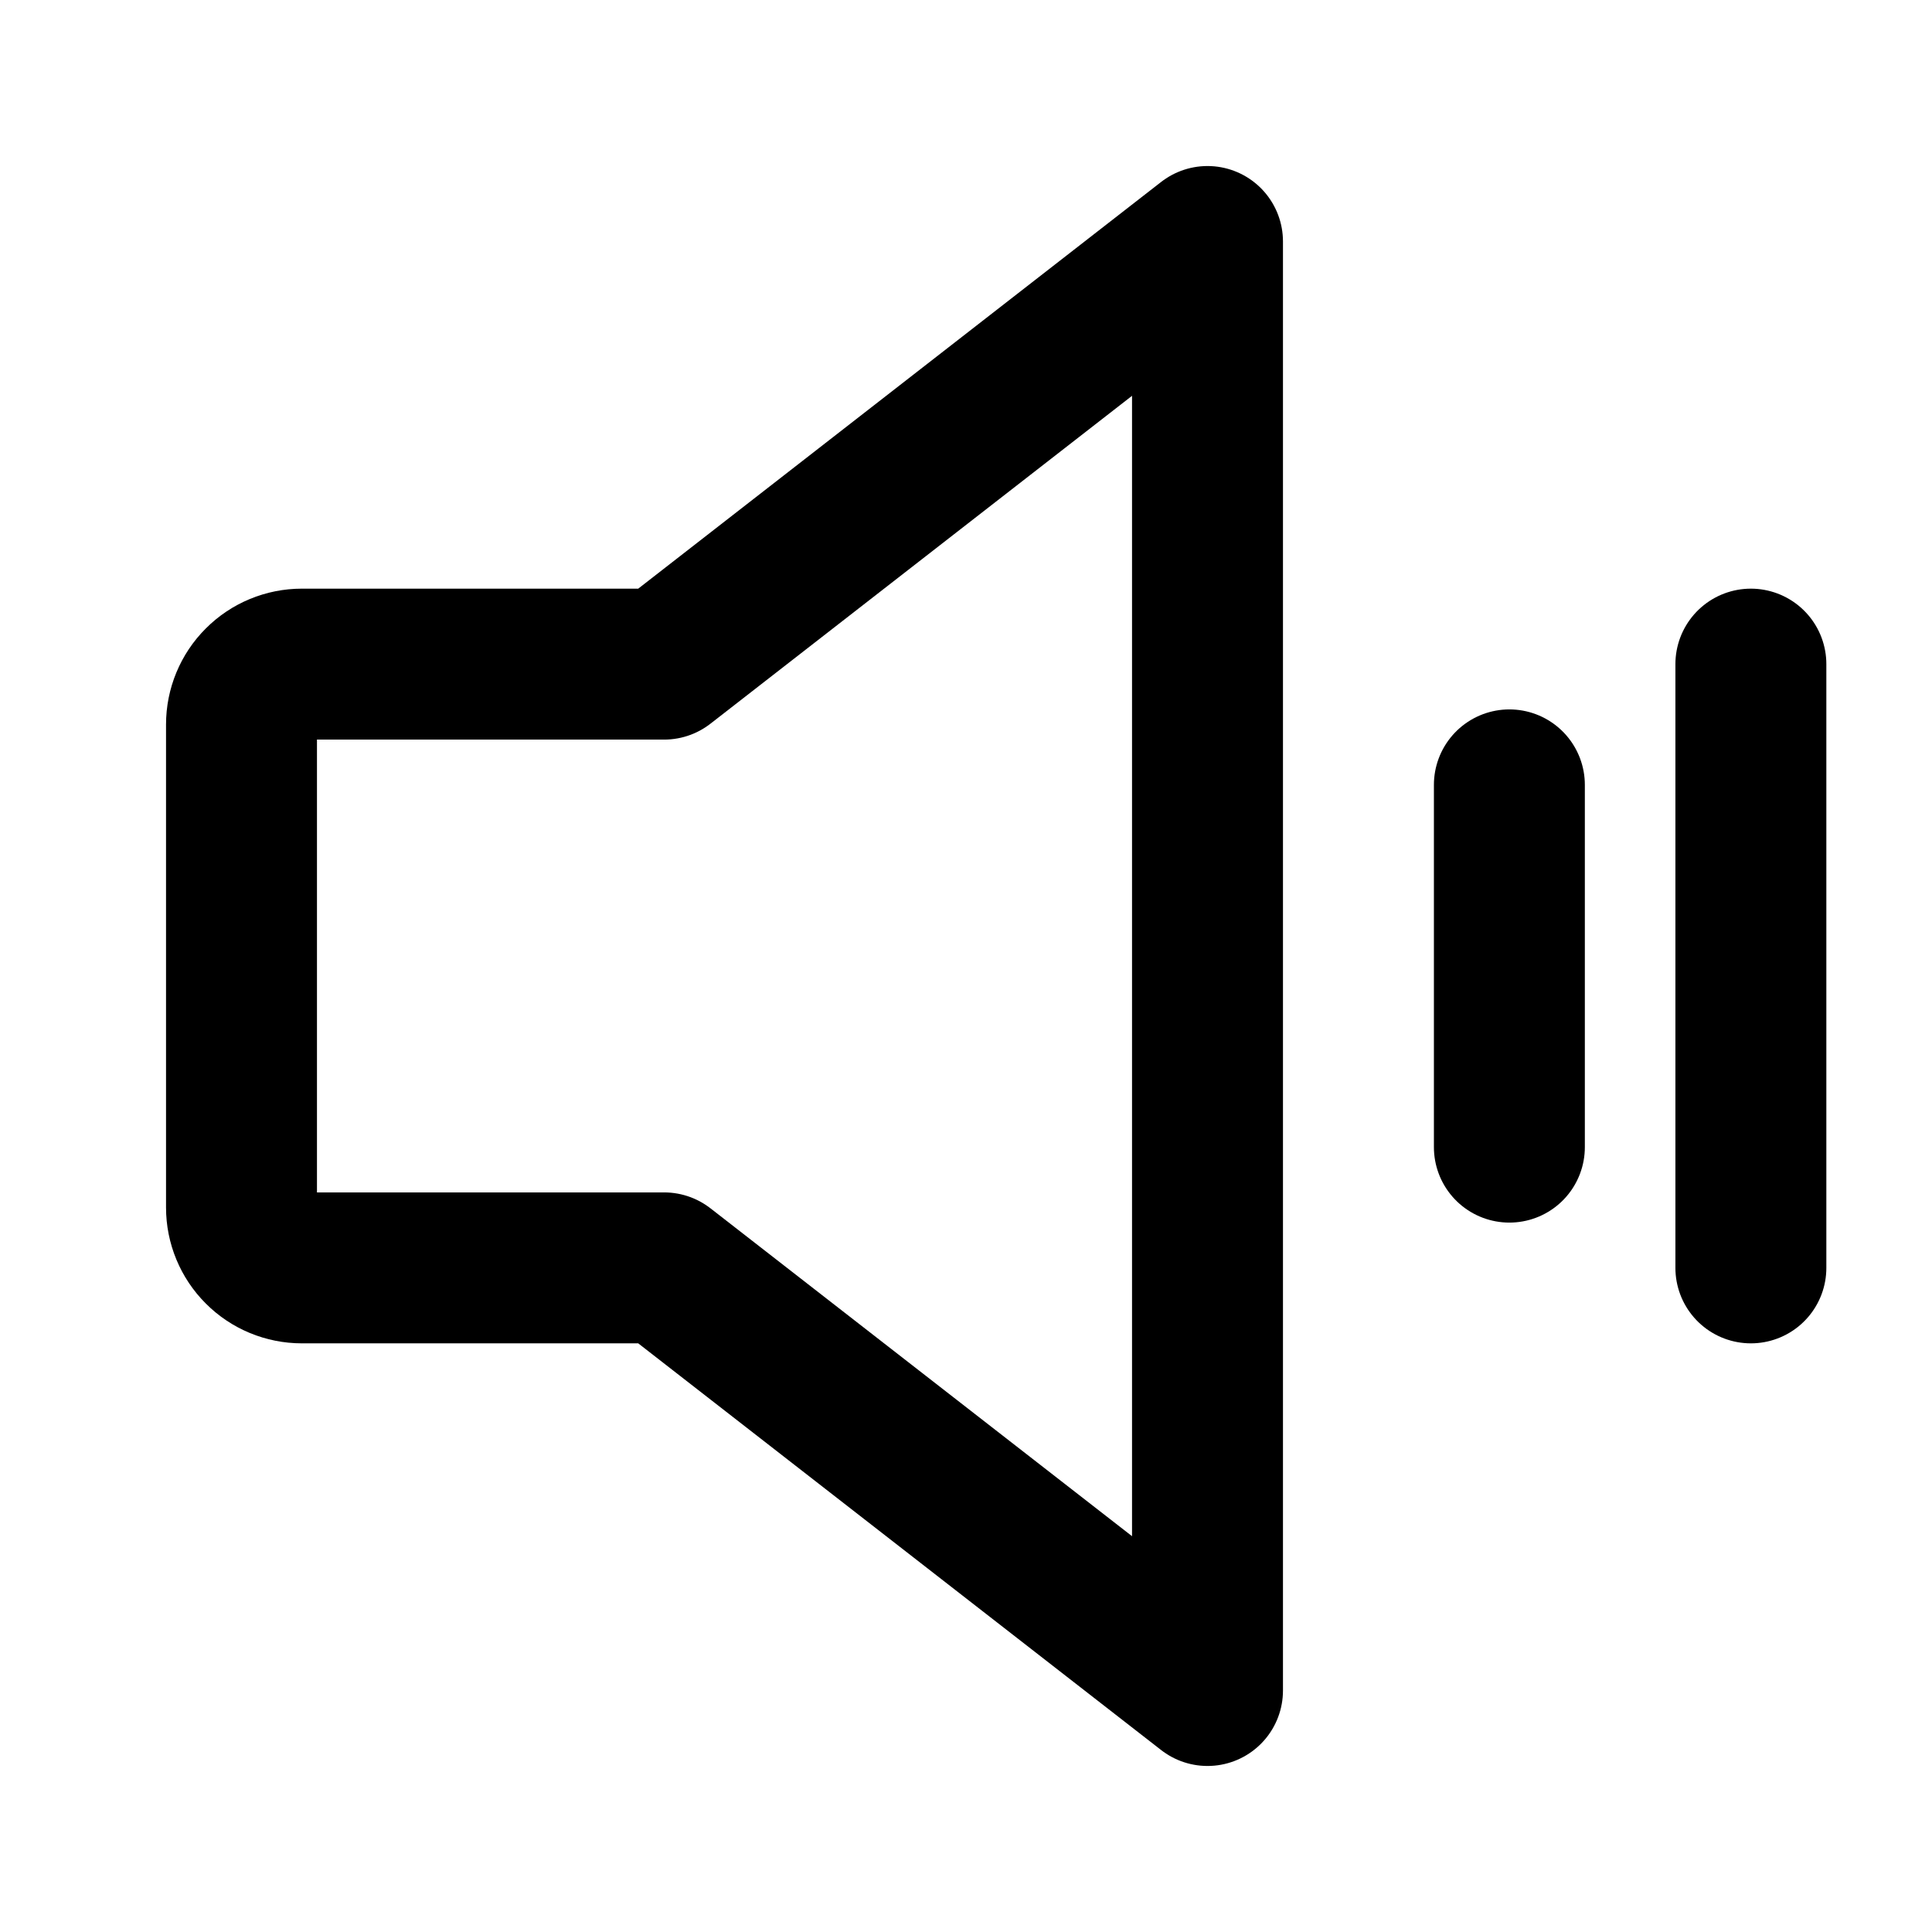
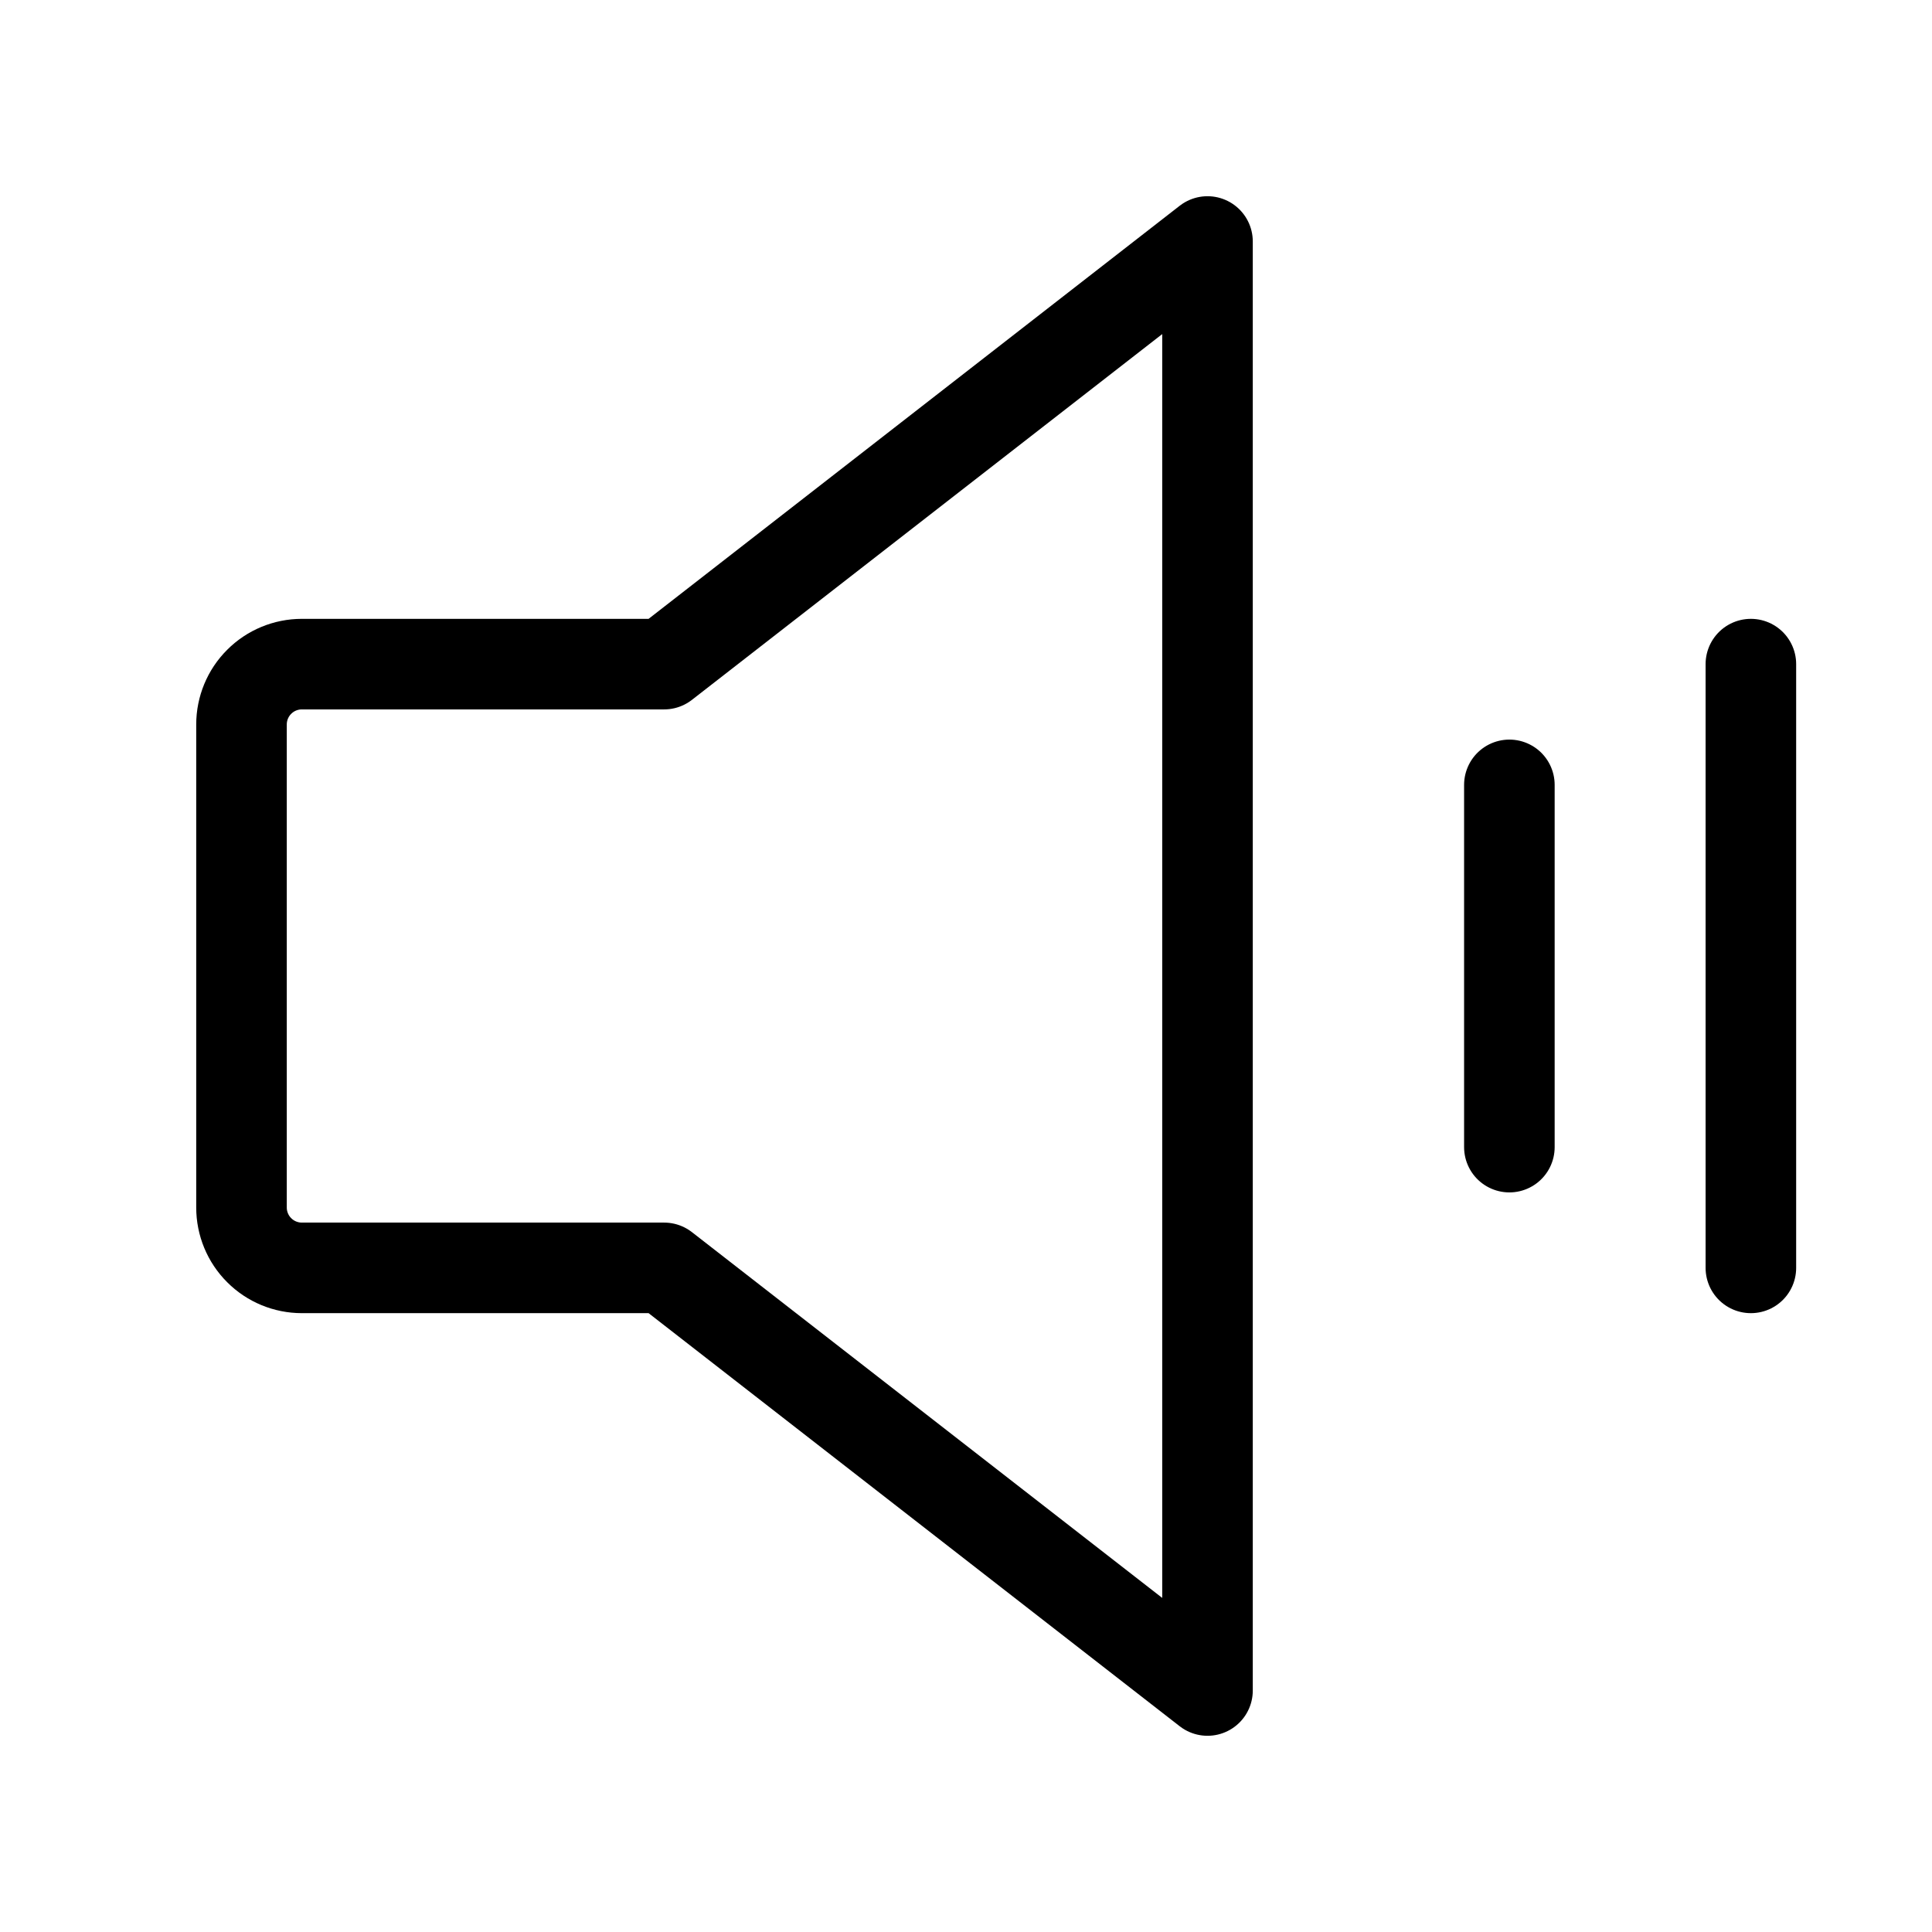
<svg xmlns="http://www.w3.org/2000/svg" width="32" height="32" viewBox="0 0 32 32" fill="none">
-   <path d="M11 21H5C4.735 21 4.48 20.895 4.293 20.707C4.105 20.52 4 20.265 4 20V12C4 11.735 4.105 11.48 4.293 11.293C4.48 11.105 4.735 11 5 11H11L20 4V28L11 21Z" stroke="black" stroke-width="2.5" stroke-linecap="round" stroke-linejoin="round" />
-   <path d="M25 13V19" stroke="black" stroke-width="2.5" stroke-linecap="round" stroke-linejoin="round" />
-   <path d="M29 11V21" stroke="black" stroke-width="2.5" stroke-linecap="round" stroke-linejoin="round" />
+   <path d="M11 21H5C4.735 21 4.48 20.895 4.293 20.707C4.105 20.52 4 20.265 4 20V12C4 11.735 4.105 11.48 4.293 11.293C4.48 11.105 4.735 11 5 11H11L20 4V28L11 21Z" stroke="black" stroke-width="1.5" stroke-linecap="round" stroke-linejoin="round" />
+   <path d="M25 13V19" stroke="black" stroke-width="1.5" stroke-linecap="round" stroke-linejoin="round" />
+   <path d="M29 11V21" stroke="black" stroke-width="1.5" stroke-linecap="round" stroke-linejoin="round" />
</svg>
